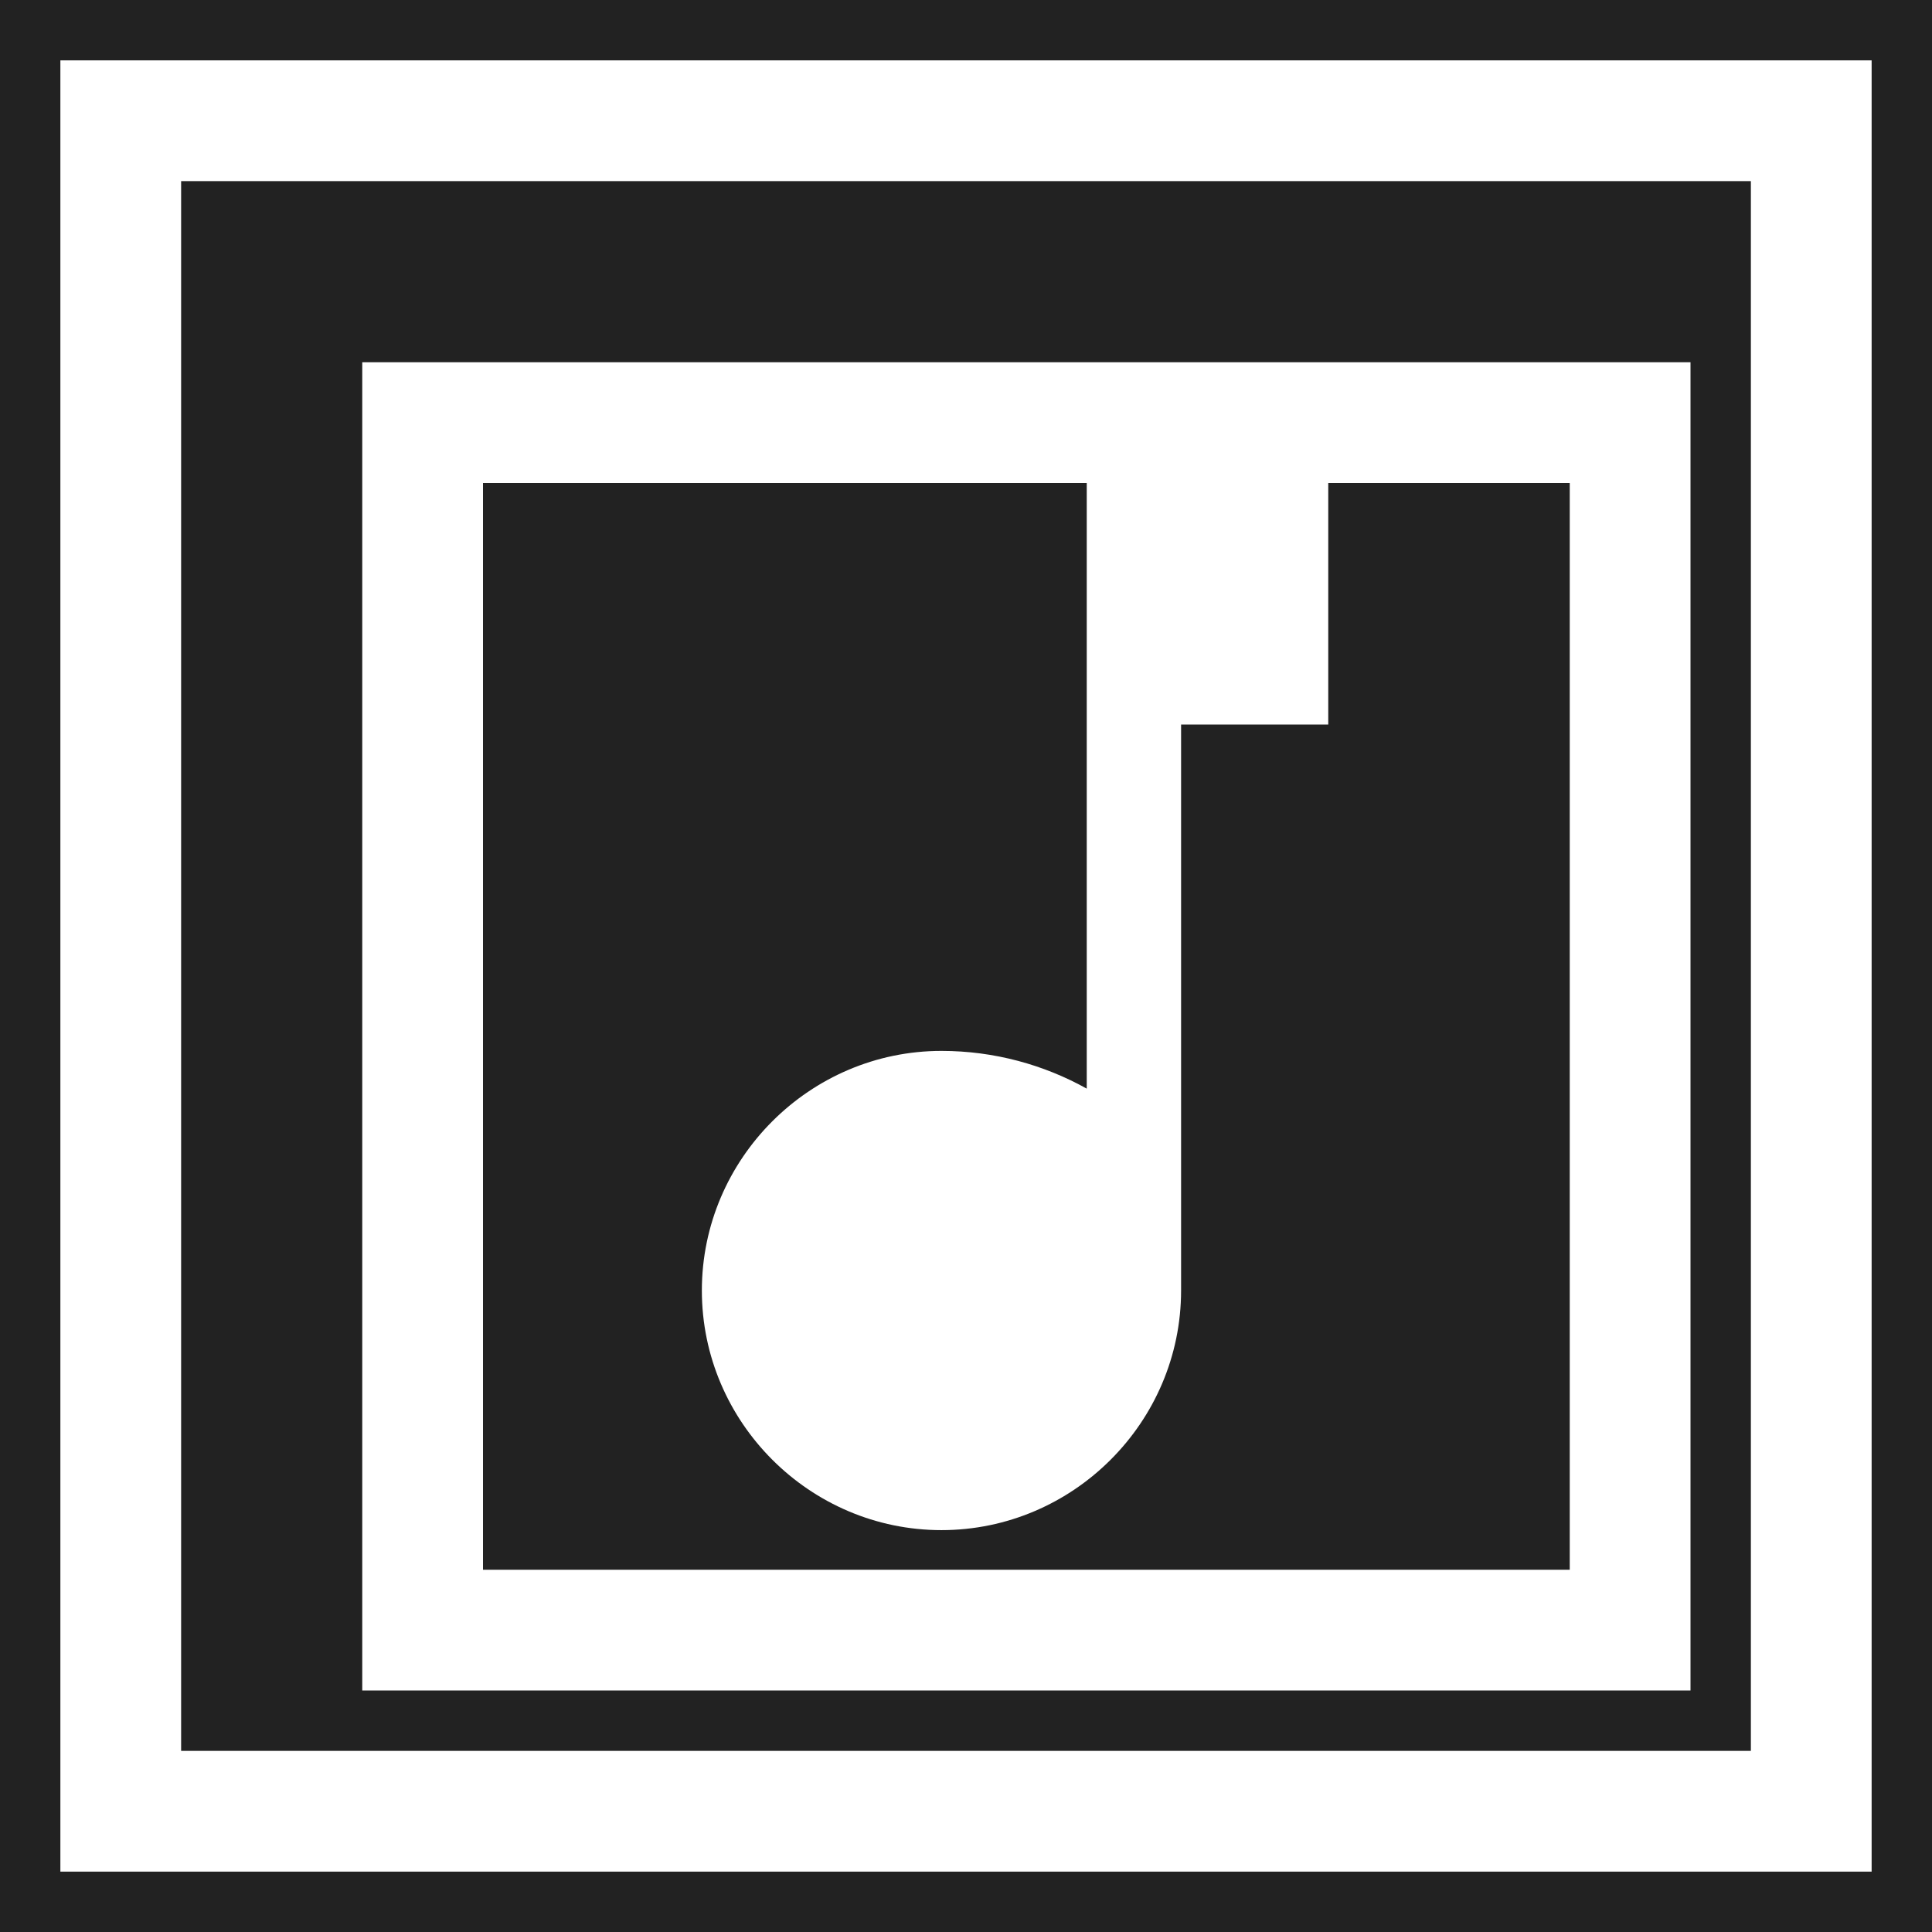
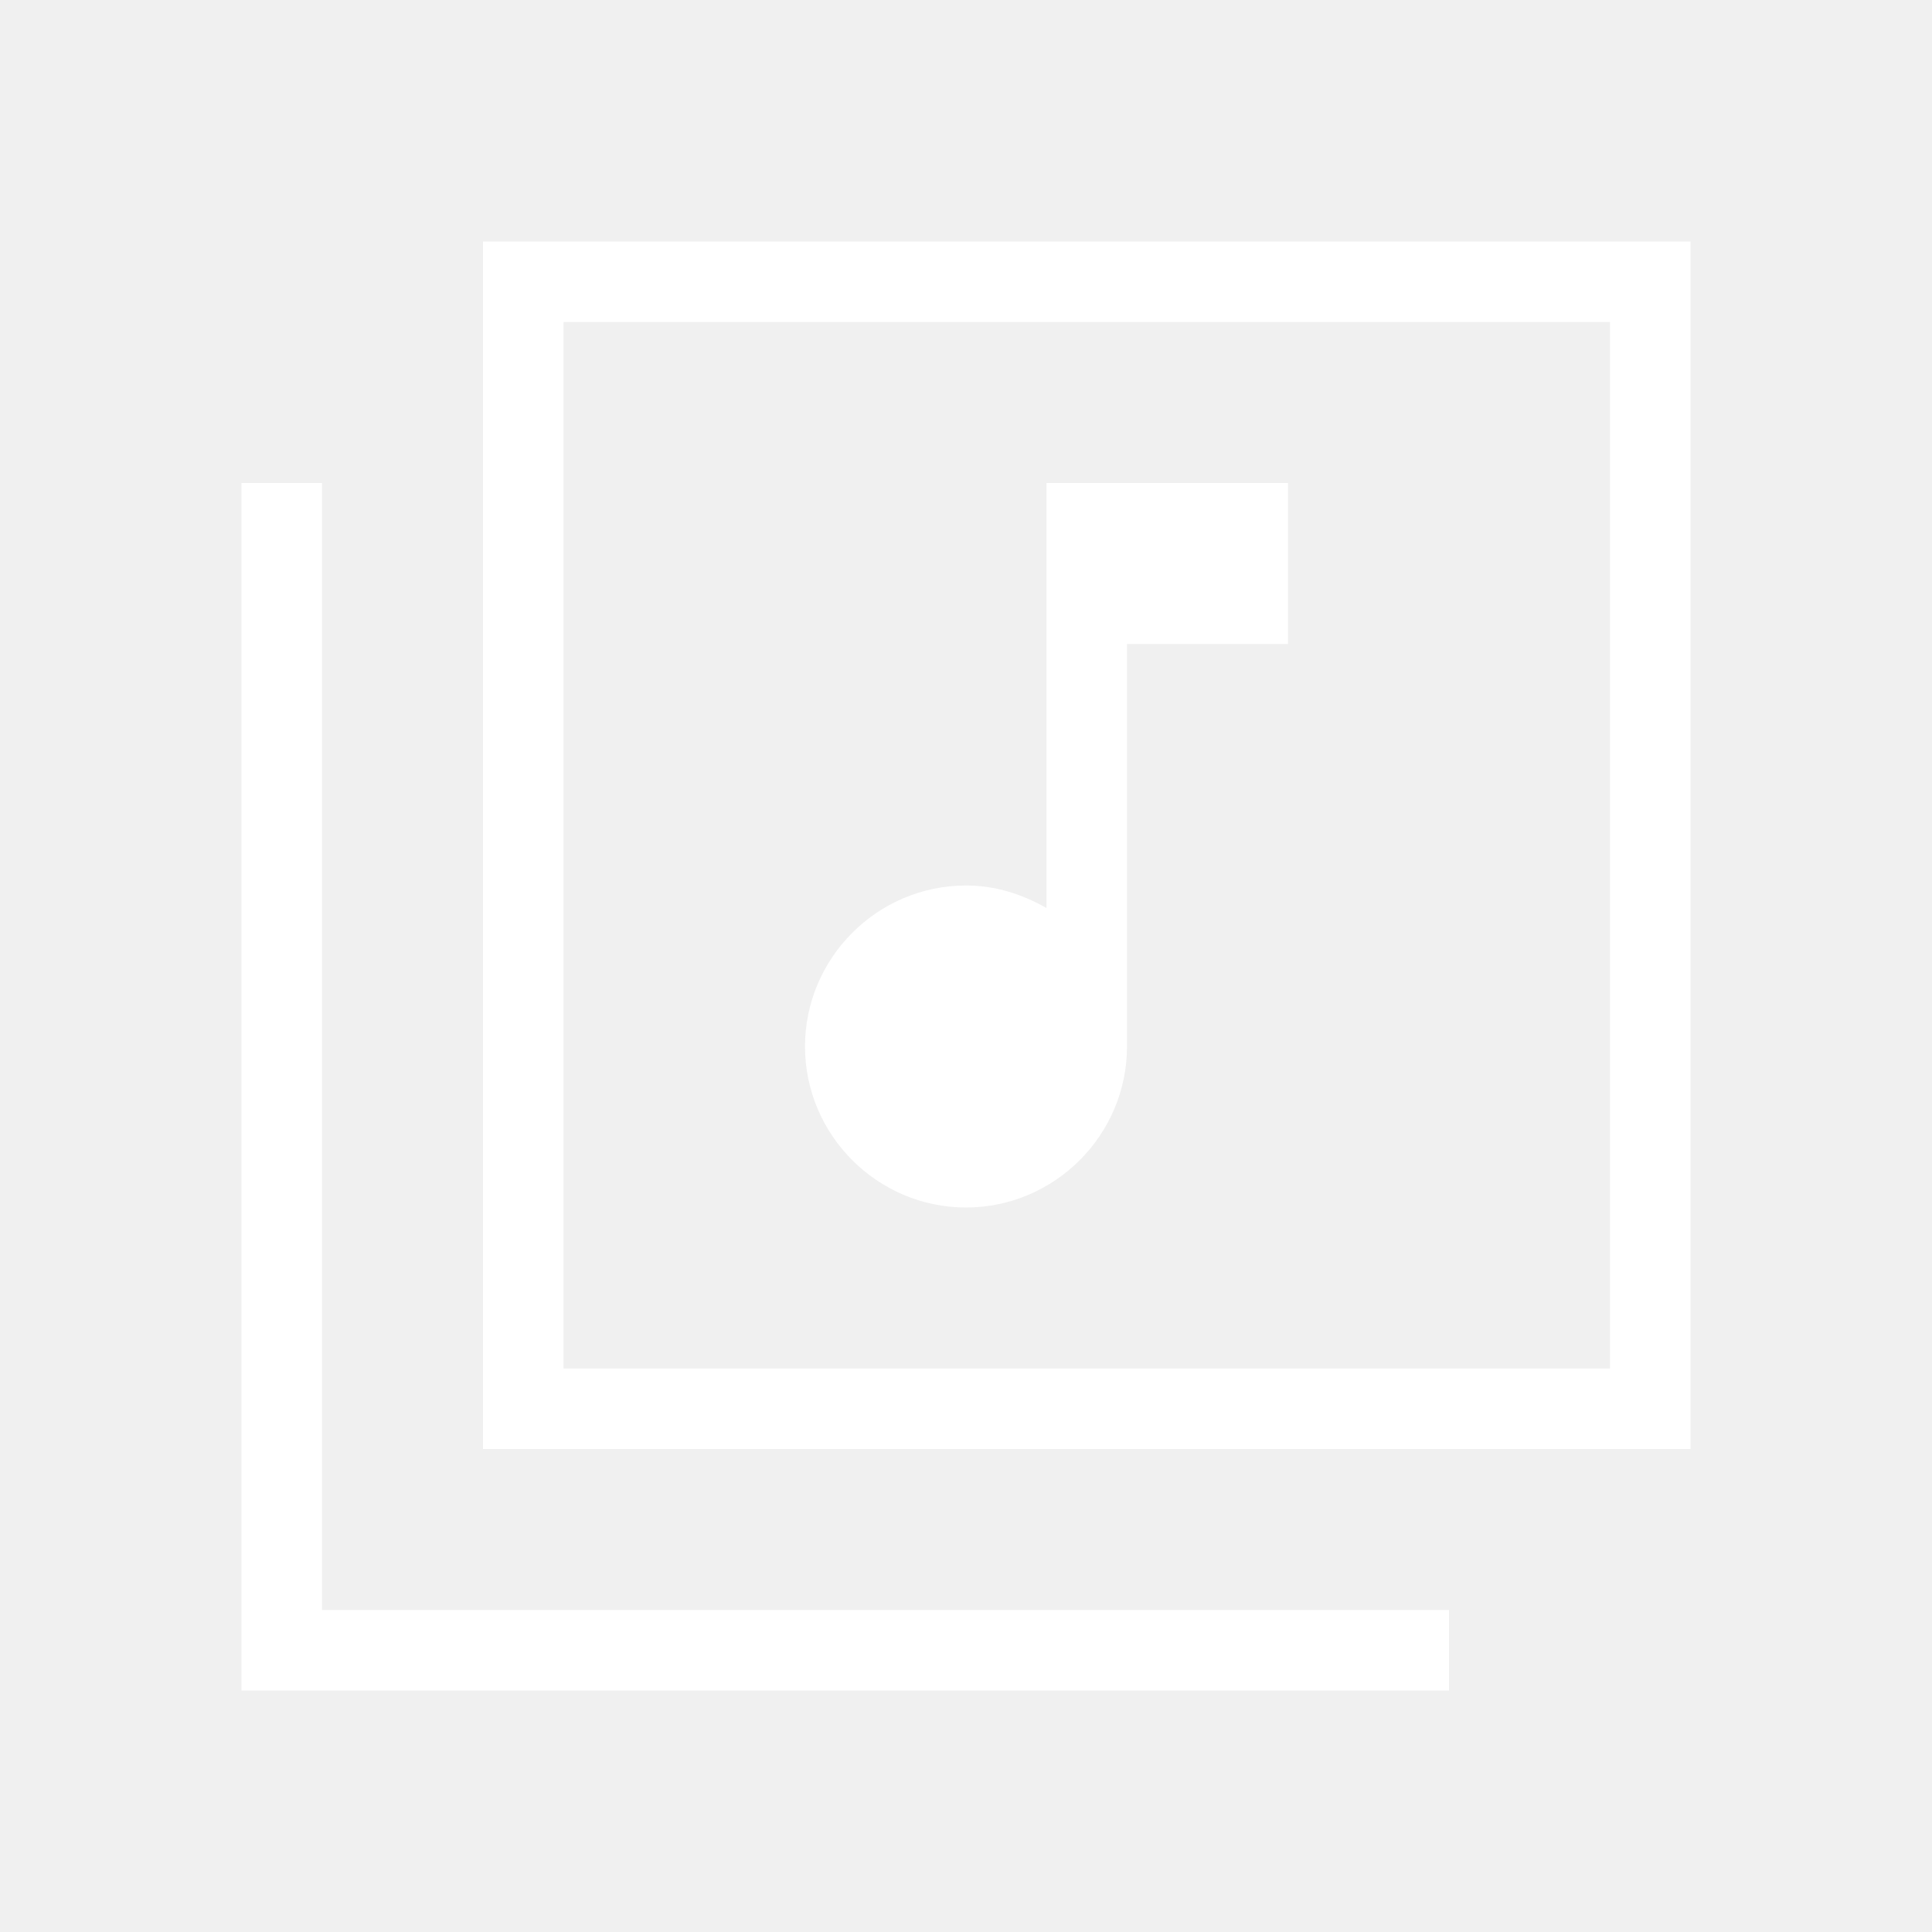
- <svg xmlns="http://www.w3.org/2000/svg" width="18" height="18" viewBox="0 0 512 512">
-   <rect width="512" height="512" fill="#222" />
-   <rect x="32" y="32" width="448" height="448" fill="none" stroke="white" stroke-width="32" />
-   <rect x="112" y="112" width="320" height="320" fill="#222" stroke="white" stroke-width="32" />
-   <path d="M352 128H288V288.5C276.7 282.2 263.5 278.5 249.5 278.5C214.6 278.5 186 307.1 186 342C186 376.9 214.6 405.5 249.5 405.5C284.4 405.5 313 376.9 313 342V192H352V128Z" fill="white" />
+ <svg xmlns="http://www.w3.org/2000/svg" viewBox="0 0 24 24" width="24" height="24" aria-hidden="true">
+   <path fill="white" d="M16 6L16 8L14 8L14 13C14 14.1 13.1 15 12 15C10.9 15 10 14.1 10 13C10 11.9 10.9 11 12 11C12.37 11 12.7 11.11 13 11.28L13 6L16 6ZM18 20L4 20L4 6L3 6L3 21L18 21L18 20ZM21 3L6 3L6 18L21 18L21 3ZM7 4L20 4L20 17L7 17L7 4Z" />
</svg>
